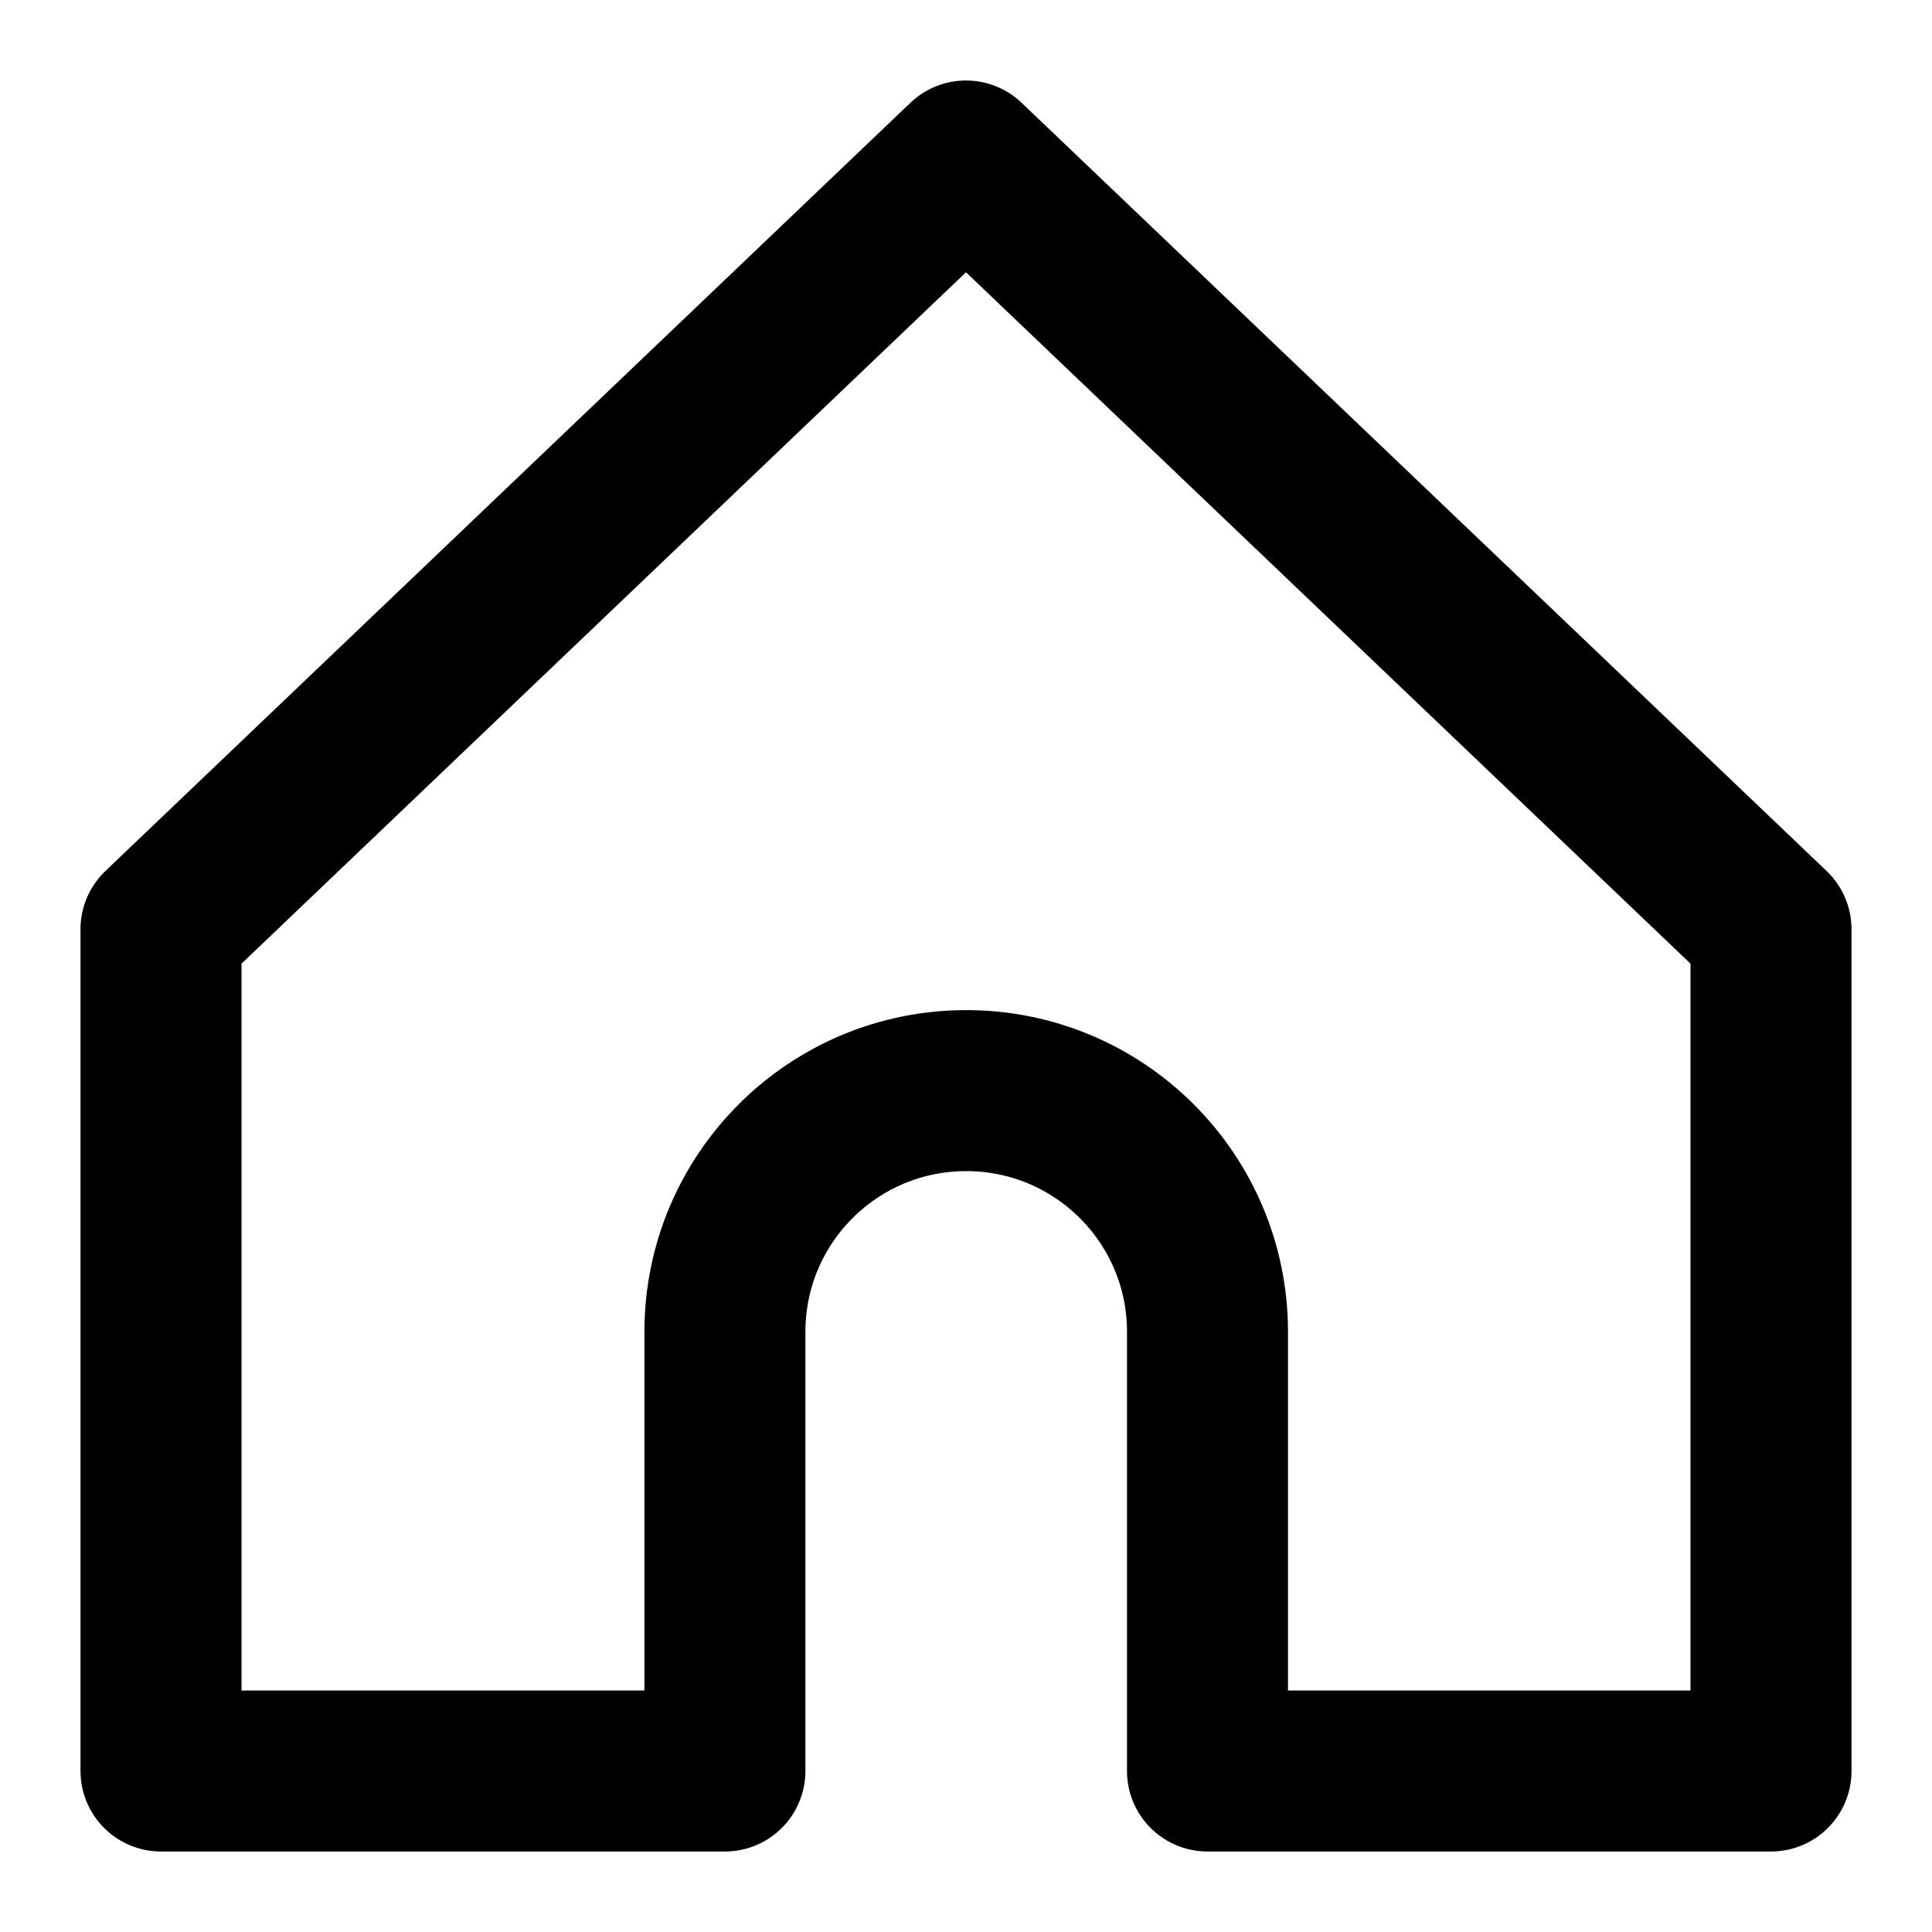
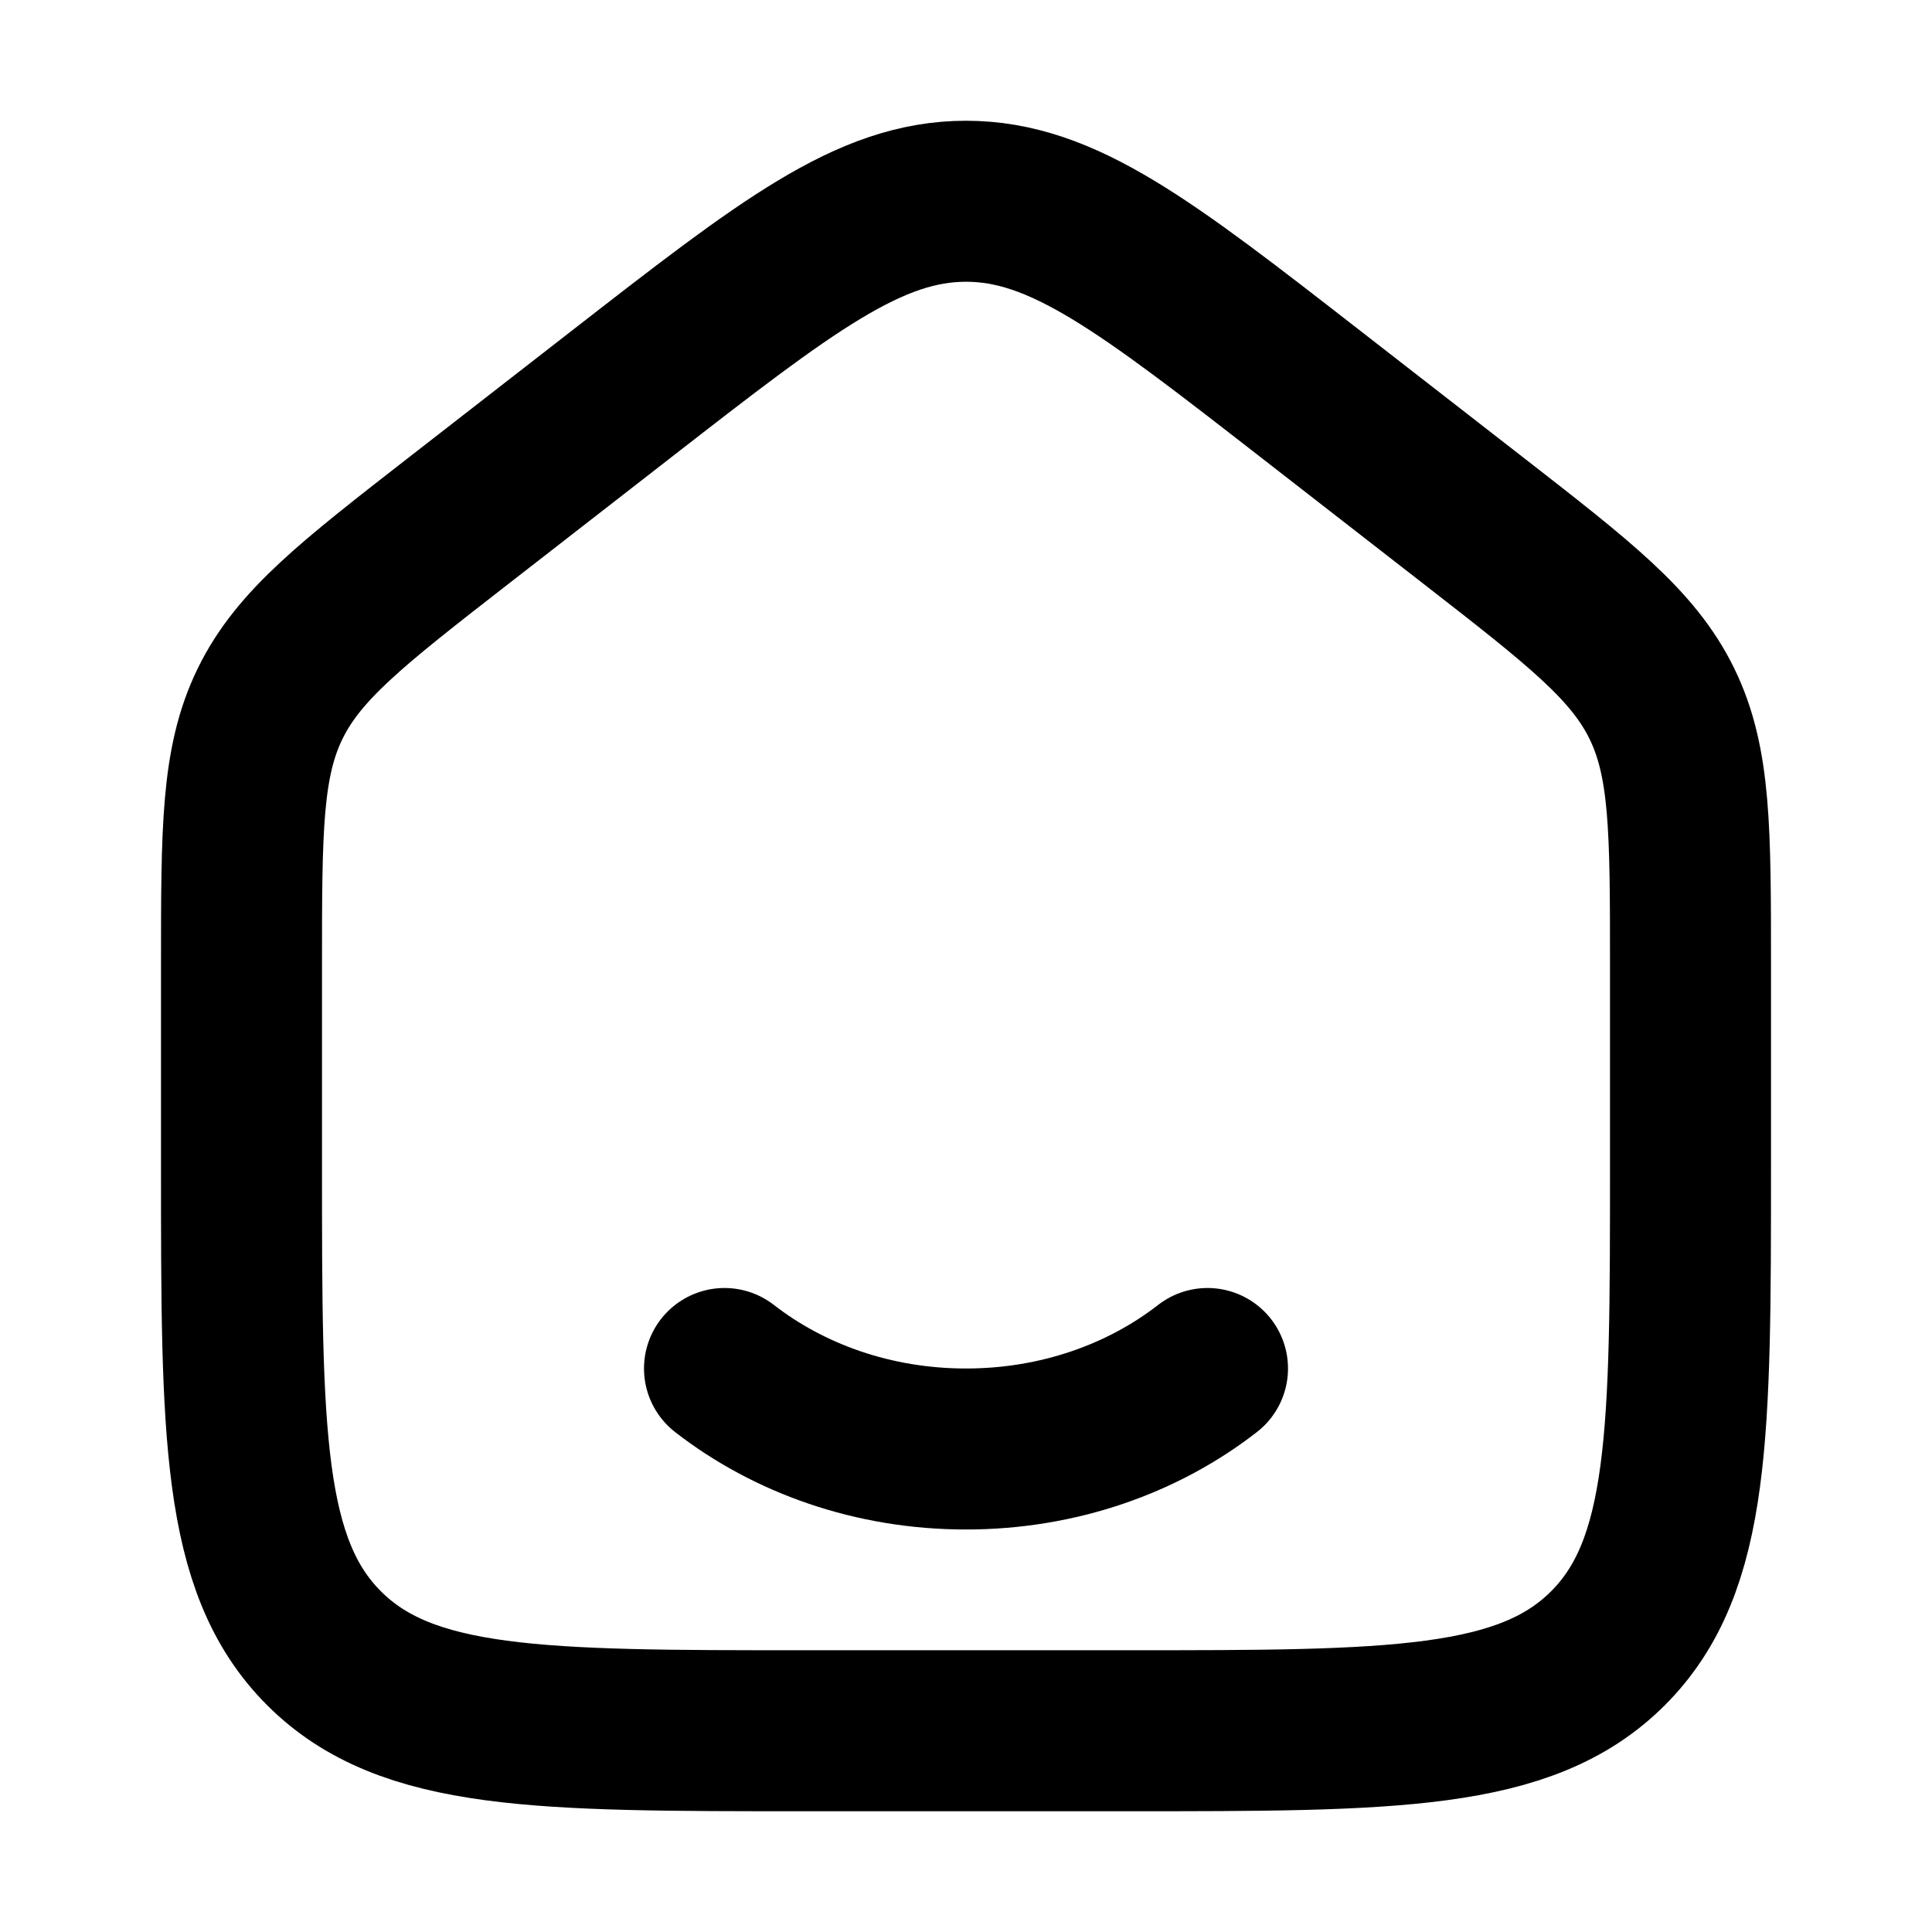
- <svg aria-label="Home" class="x1lliihq x1n2onr6 x5n08af" fill="currentColor" height="24" role="img" viewBox="0 0 24 24" width="24">
-   <path d="M9.005 16.545a2.997 2.997 0 0 1 2.997-2.997A2.997 2.997 0 0 1 15 16.545V22h7V11.543L12 2 2 11.543V22h7.005Z" fill="none" stroke="currentColor" stroke-linejoin="round" stroke-width="2" />
+ <svg xmlns="http://www.w3.org/2000/svg" width="24" height="24" viewBox="0 0 24 24" fill="none" class="injected-svg" data-src="https://cdn.hugeicons.com/icons/home-01-stroke-rounded.svg" role="img" color="#000000">
+   <path d="M3 11.99V14.5C3 17.8 3 19.45 4.025 20.475C5.05 21.5 6.7 21.5 10 21.5H14C17.3 21.5 18.95 21.5 19.975 20.475C21 19.45 21 17.8 21 14.5V11.99C21 10.308 21 9.468 20.644 8.74C20.288 8.012 19.625 7.496 18.298 6.464L16.298 4.909C14.233 3.303 13.201 2.5 12 2.5C10.799 2.5 9.767 3.303 7.702 4.909L5.702 6.464C4.375 7.496 3.712 8.012 3.356 8.74C3 9.468 3 10.308 3 11.99Z" stroke="#000000" stroke-width="2" stroke-linecap="round" stroke-linejoin="round" />
+   <path d="M15 17C14.201 17.622 13.15 18 12 18C10.85 18 9.8 17.622 9 17" stroke="#000000" stroke-width="2" stroke-linecap="round" stroke-linejoin="round" />
</svg>
